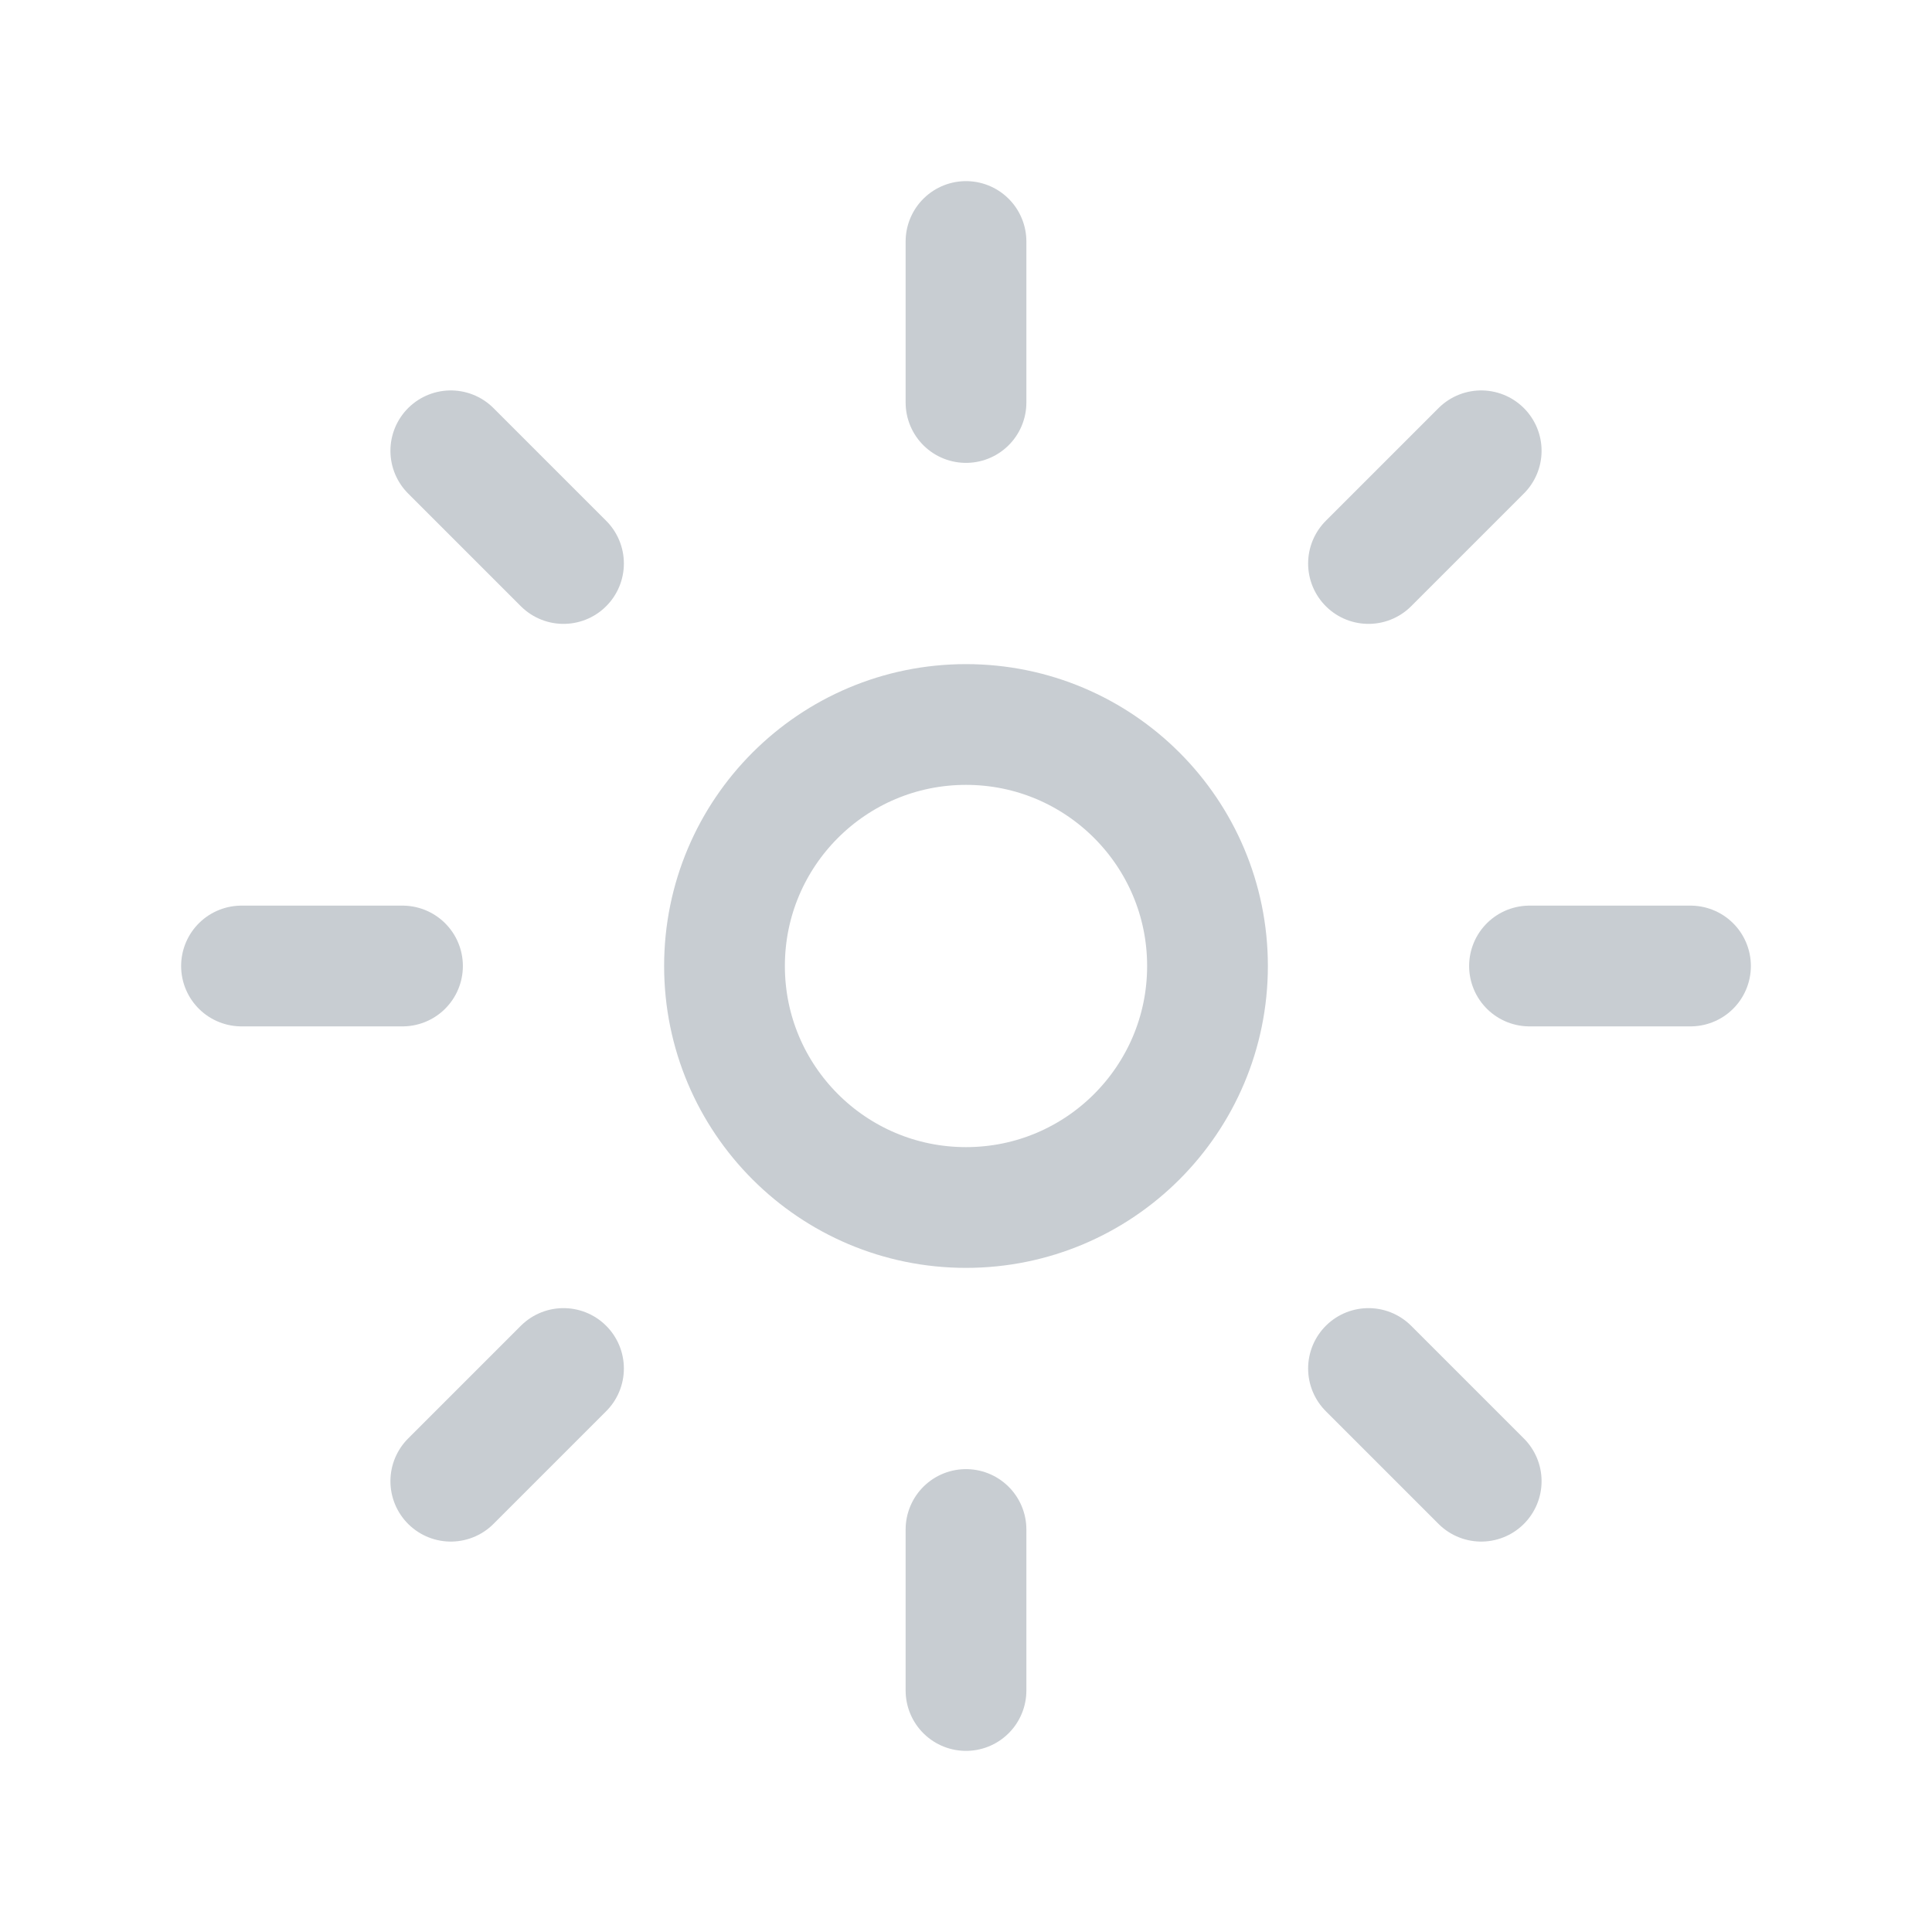
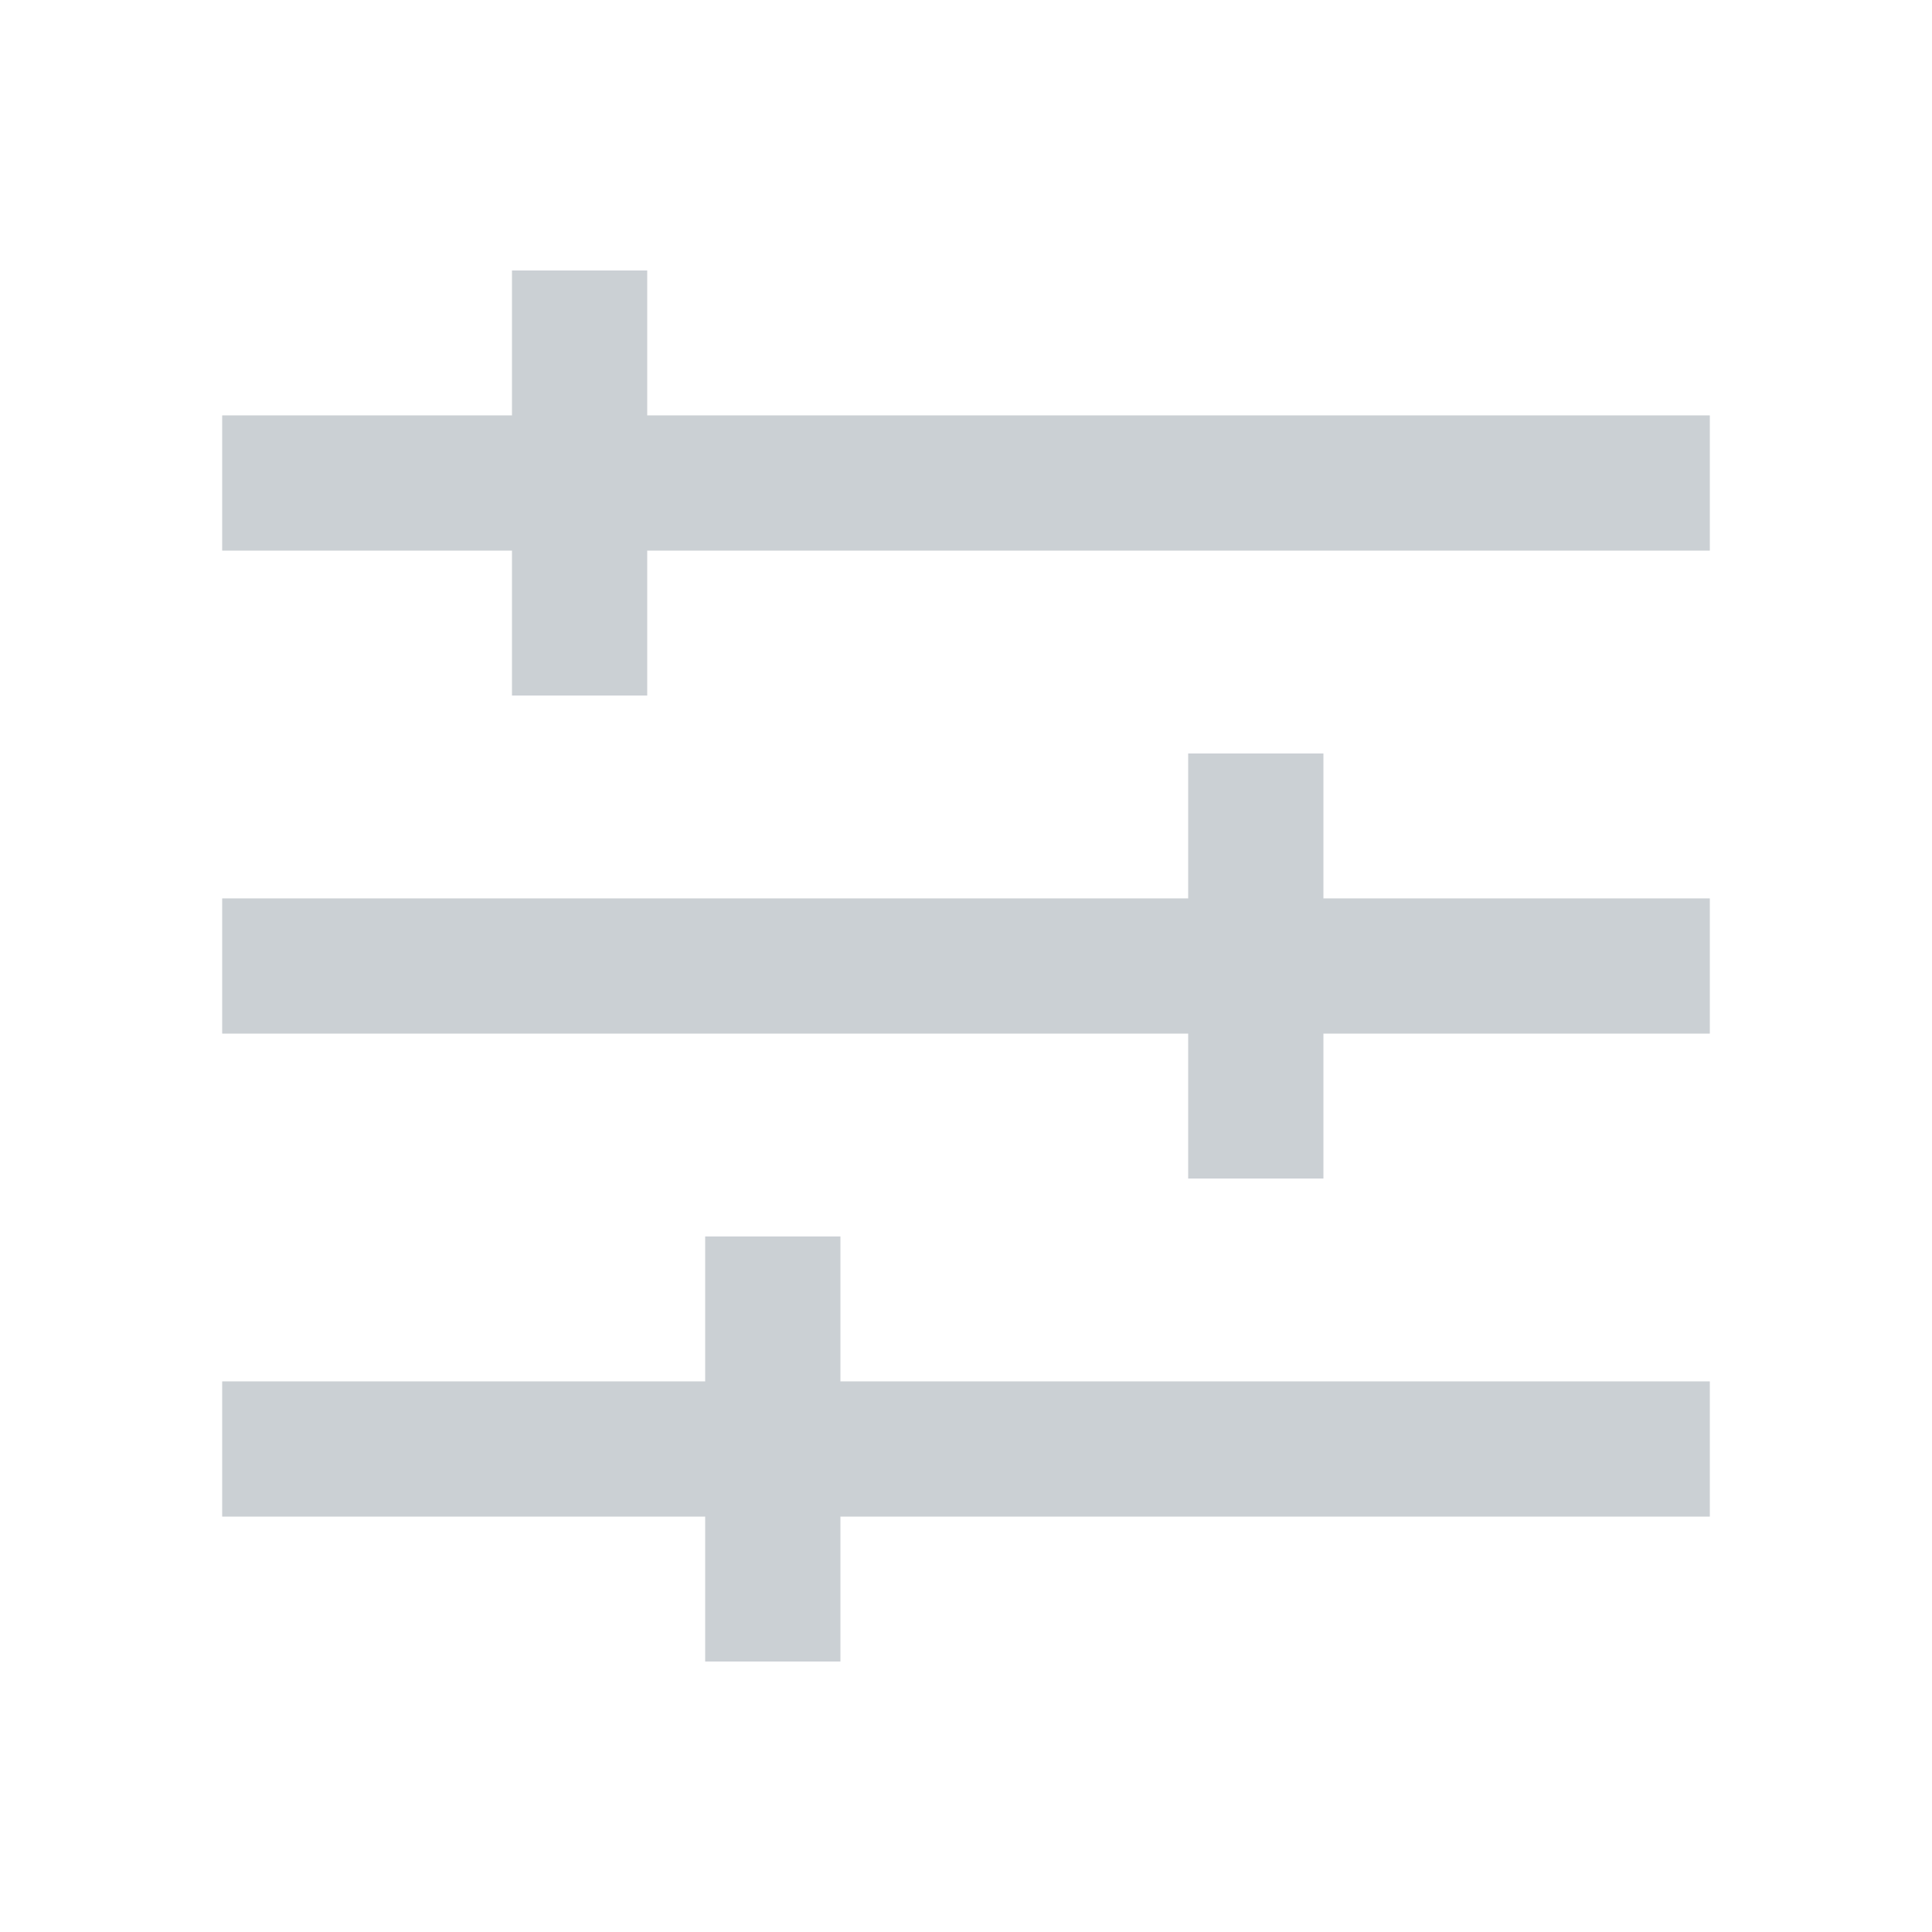
- <svg xmlns="http://www.w3.org/2000/svg" viewBox="0 0 24 24" fill="none" stroke="#c8cdd2" stroke-width="1.5" stroke-linecap="round" stroke-linejoin="round">
-   <circle cx="12" cy="12" r="3" />
-   <path d="M12 3v2m0 14v2M3 12h2m14 0h2M5.6 5.6 7 7m10 10 1.4 1.4m0-12.8L17 7M7 17l-1.4 1.4" />
+ <svg xmlns="http://www.w3.org/2000/svg" viewBox="0 0 20 20" fill="none" stroke="#cbd0d4" stroke-width="1.4" stroke-linecap="square">
+   <path d="M3 5h14M3 10h14M3 15h14M6 3.5v3M13 8.5v3M8 13.5v3" />
</svg>
